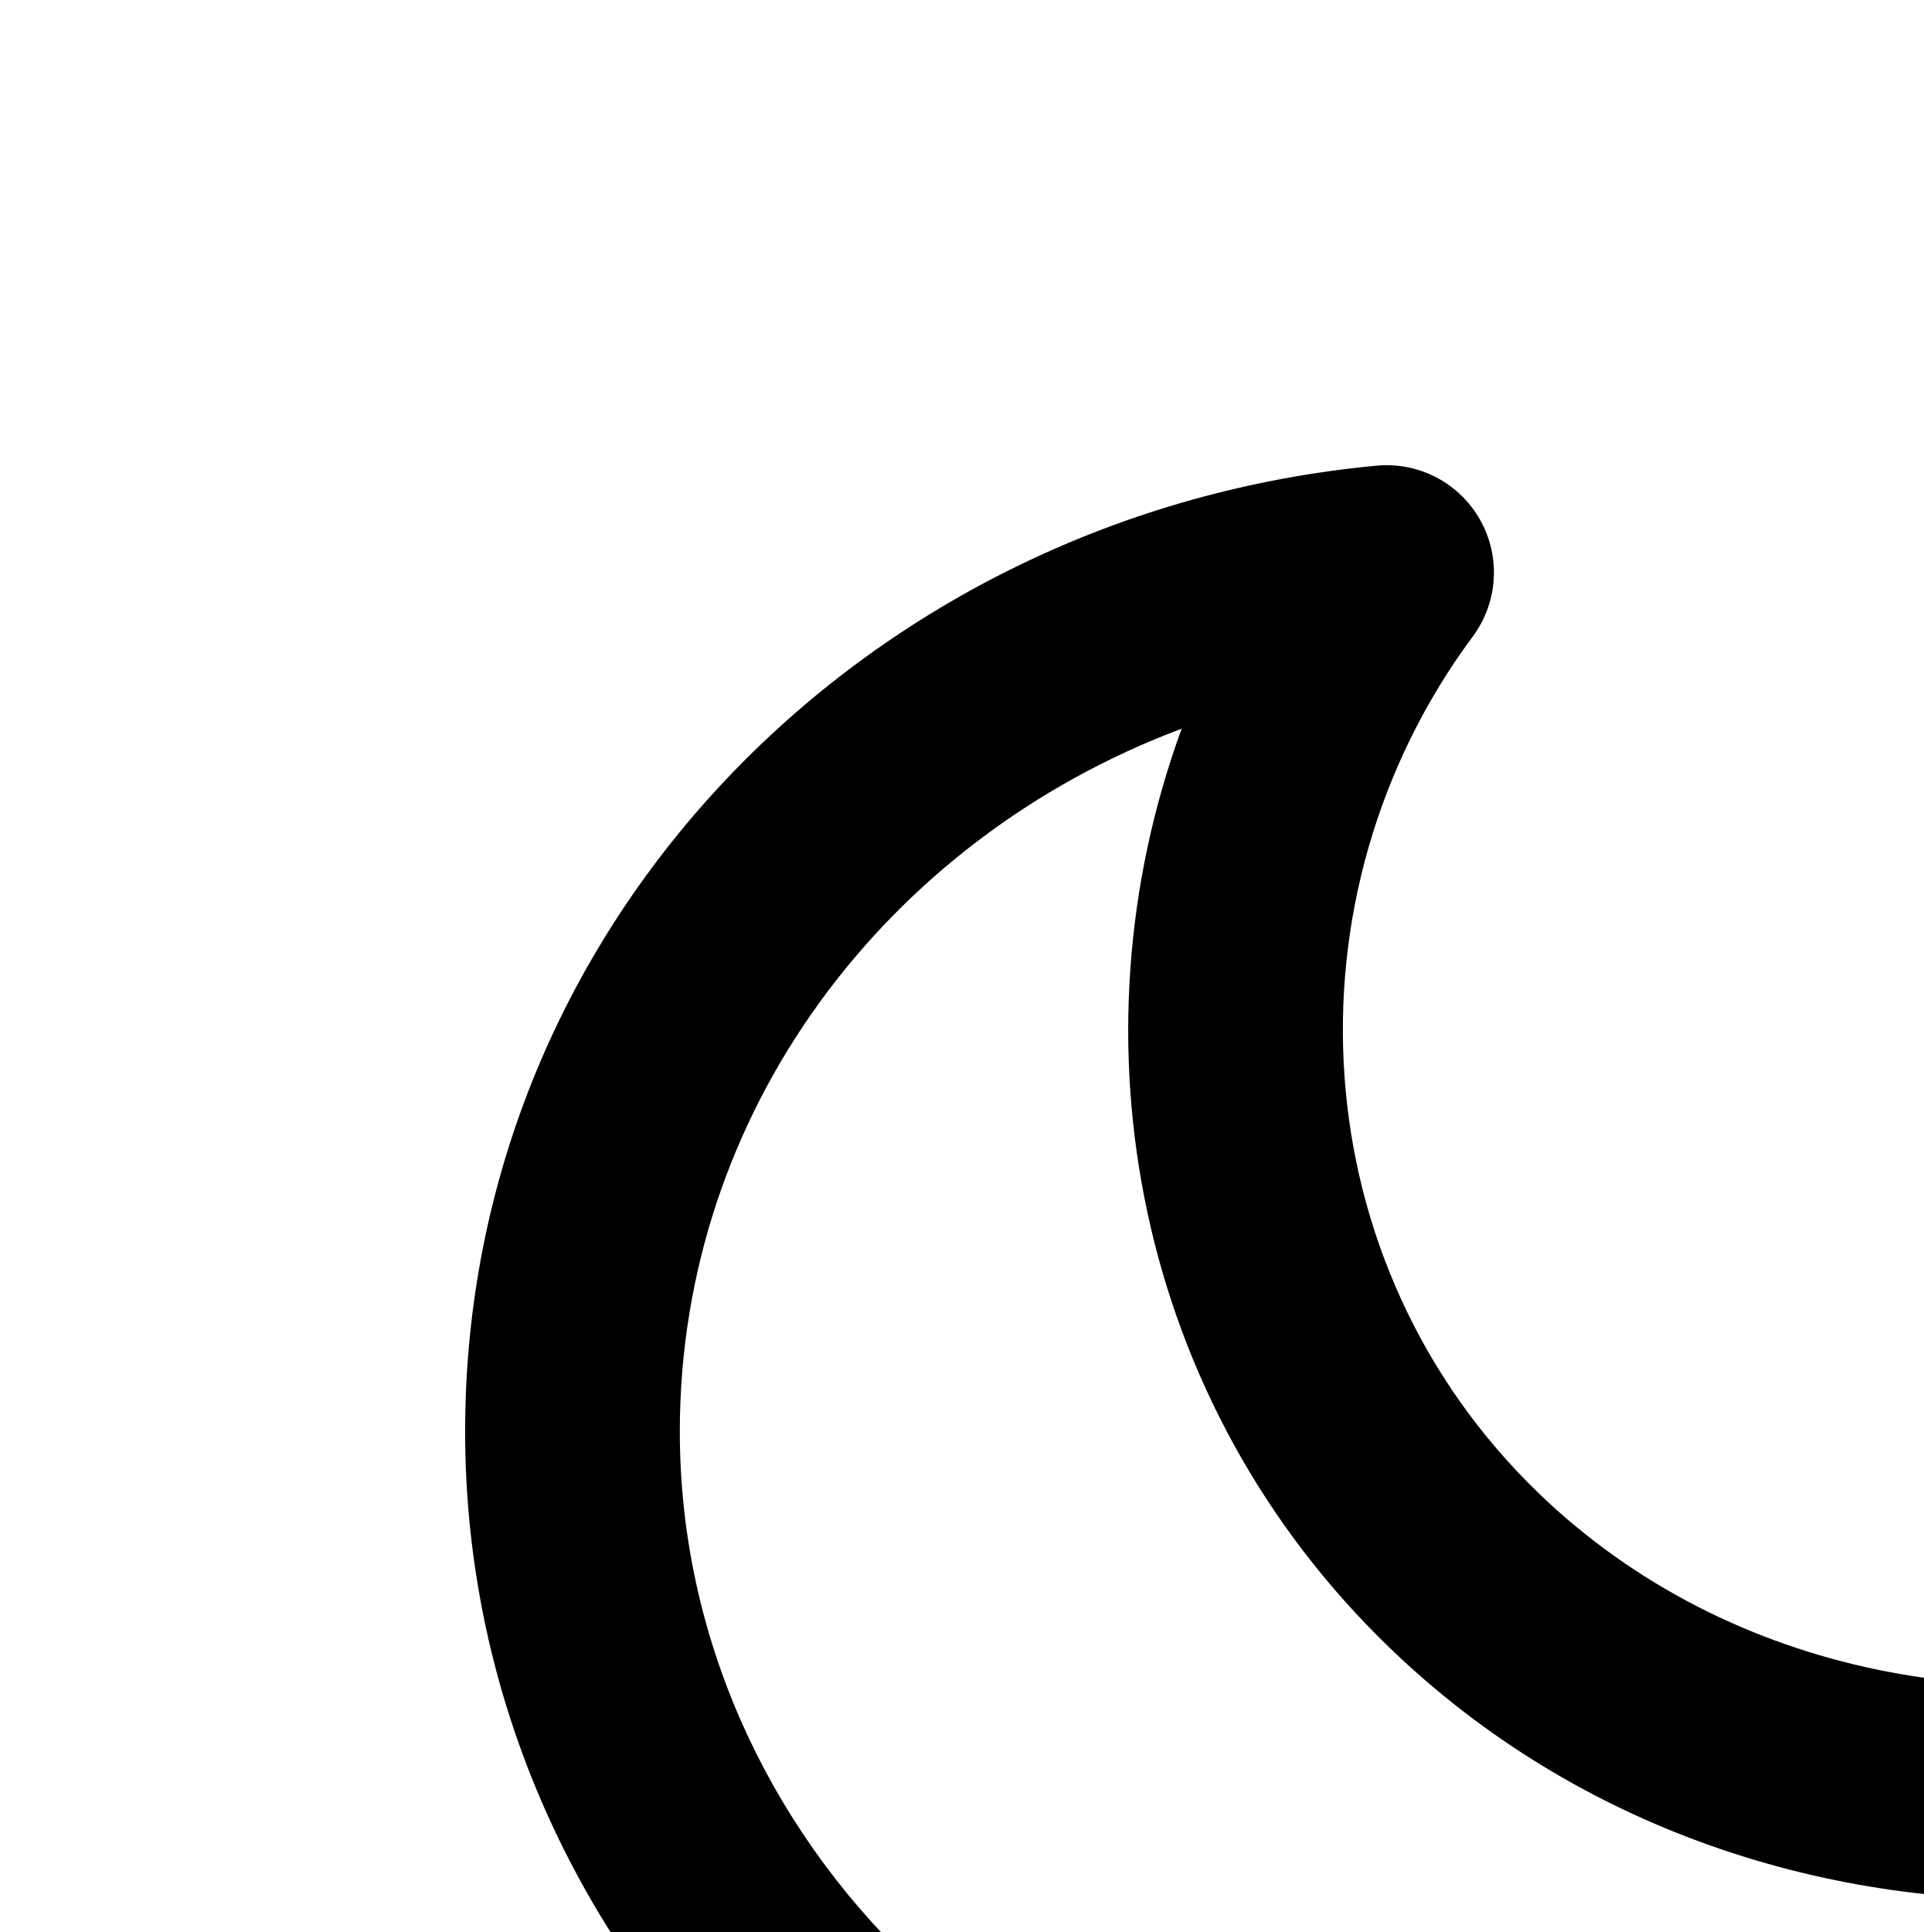
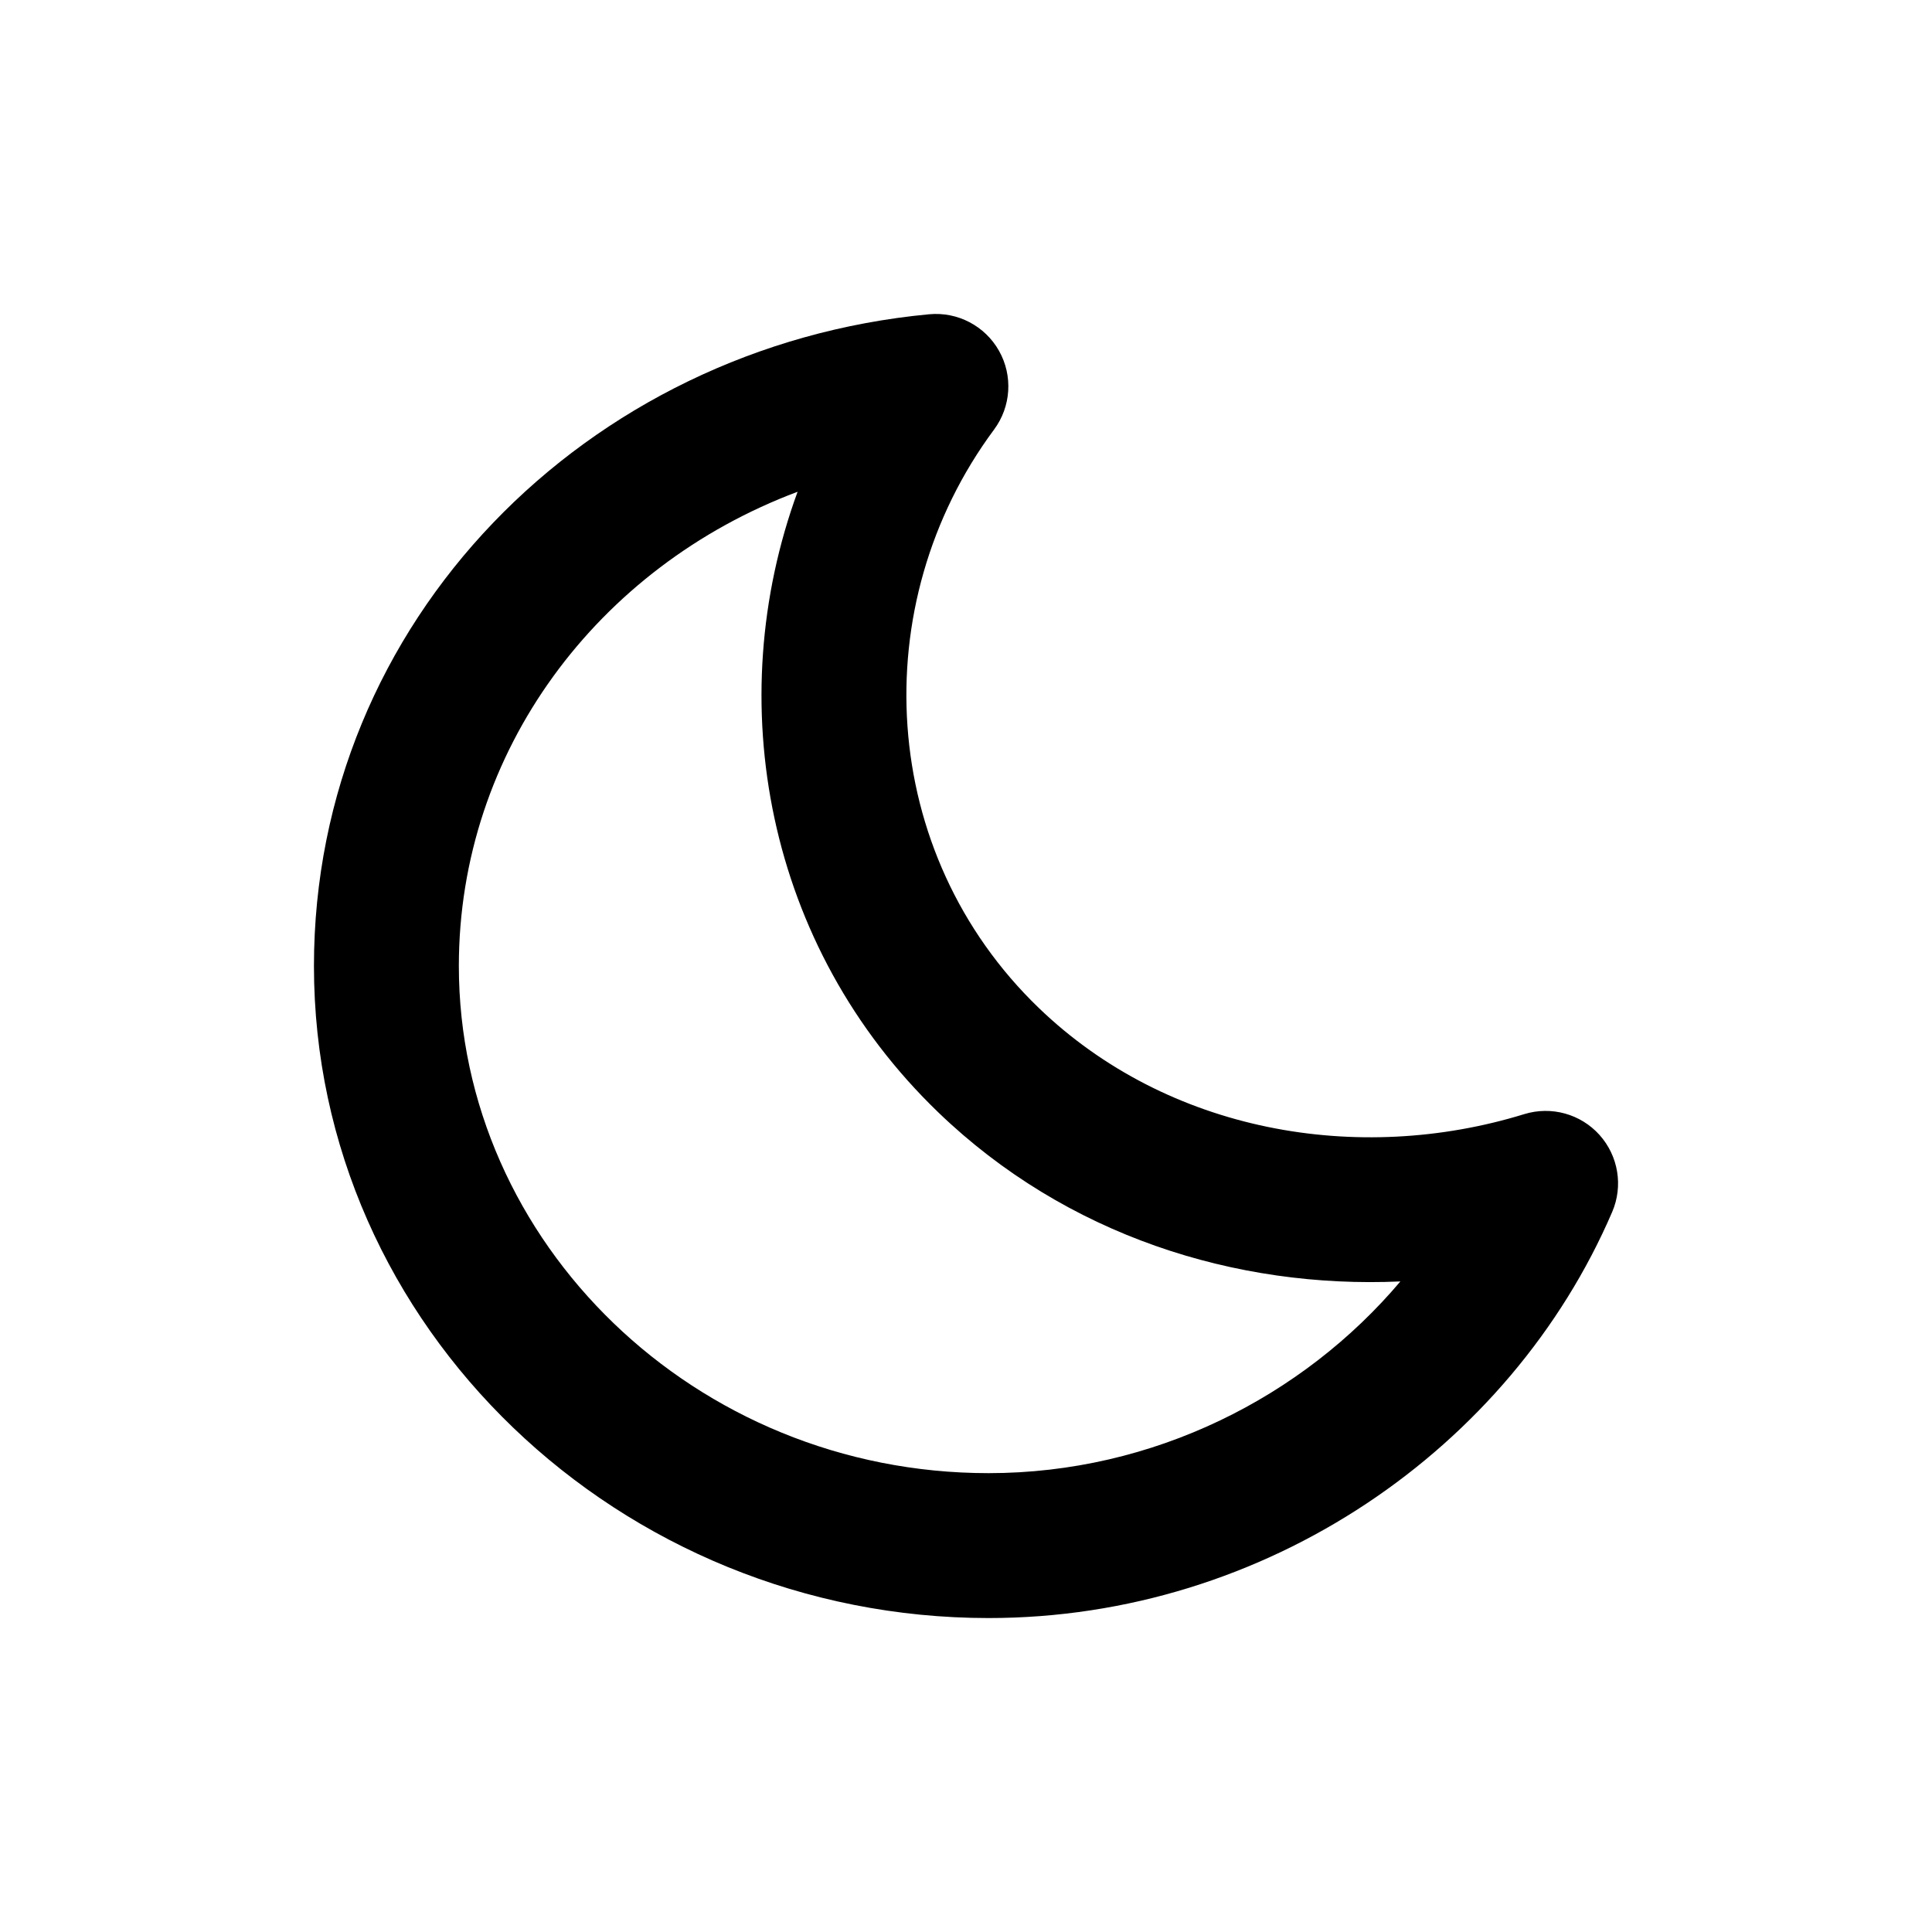
- <svg xmlns="http://www.w3.org/2000/svg" fill="none">
-   <path fill-rule="evenodd" clip-rule="evenodd" d="M15.513 5.448C15.731 5.835 15.7 6.314 15.436 6.67C13.42 9.387 13.635 13.249 16.131 15.652C18.136 17.582 21.085 18.096 23.669 17.3C24.088 17.171 24.544 17.297 24.837 17.623C25.13 17.95 25.207 18.416 25.034 18.819C23.456 22.489 19.663 25.125 15.351 25.125C9.627 25.125 4.875 20.611 4.875 15C4.875 9.645 9.108 5.379 14.427 4.88C14.87 4.838 15.295 5.061 15.513 5.448ZM12.385 7.636C9.28 8.8 7.125 11.664 7.125 15C7.125 19.289 10.788 22.875 15.351 22.875C17.906 22.875 20.228 21.696 21.745 19.898C19.187 20.013 16.557 19.186 14.57 17.273C11.891 14.694 11.194 10.889 12.385 7.636Z" fill="currentColor" />
+ <svg xmlns="http://www.w3.org/2000/svg" width="30" height="30" viewBox="0 0 30 30" fill="none">
+   <path fill-rule="evenodd" clip-rule="evenodd" d="M15.513 5.448C15.731 5.835 15.7 6.314 15.436 6.67C13.42 9.387 13.635 13.249 16.131 15.652C18.136 17.582 21.085 18.096 23.669 17.3C24.088 17.171 24.544 17.297 24.837 17.623C25.13 17.95 25.207 18.416 25.034 18.819C23.456 22.489 19.663 25.125 15.351 25.125C9.627 25.125 4.875 20.611 4.875 15C4.875 9.645 9.108 5.379 14.427 4.88C14.87 4.838 15.295 5.061 15.513 5.448ZM12.385 7.636C9.28 8.8 7.125 11.664 7.125 15C7.125 19.288 10.788 22.875 15.351 22.875C17.906 22.875 20.228 21.695 21.745 19.898C19.187 20.013 16.557 19.186 14.57 17.273C11.891 14.694 11.194 10.889 12.385 7.636Z" fill="black" />
</svg>
